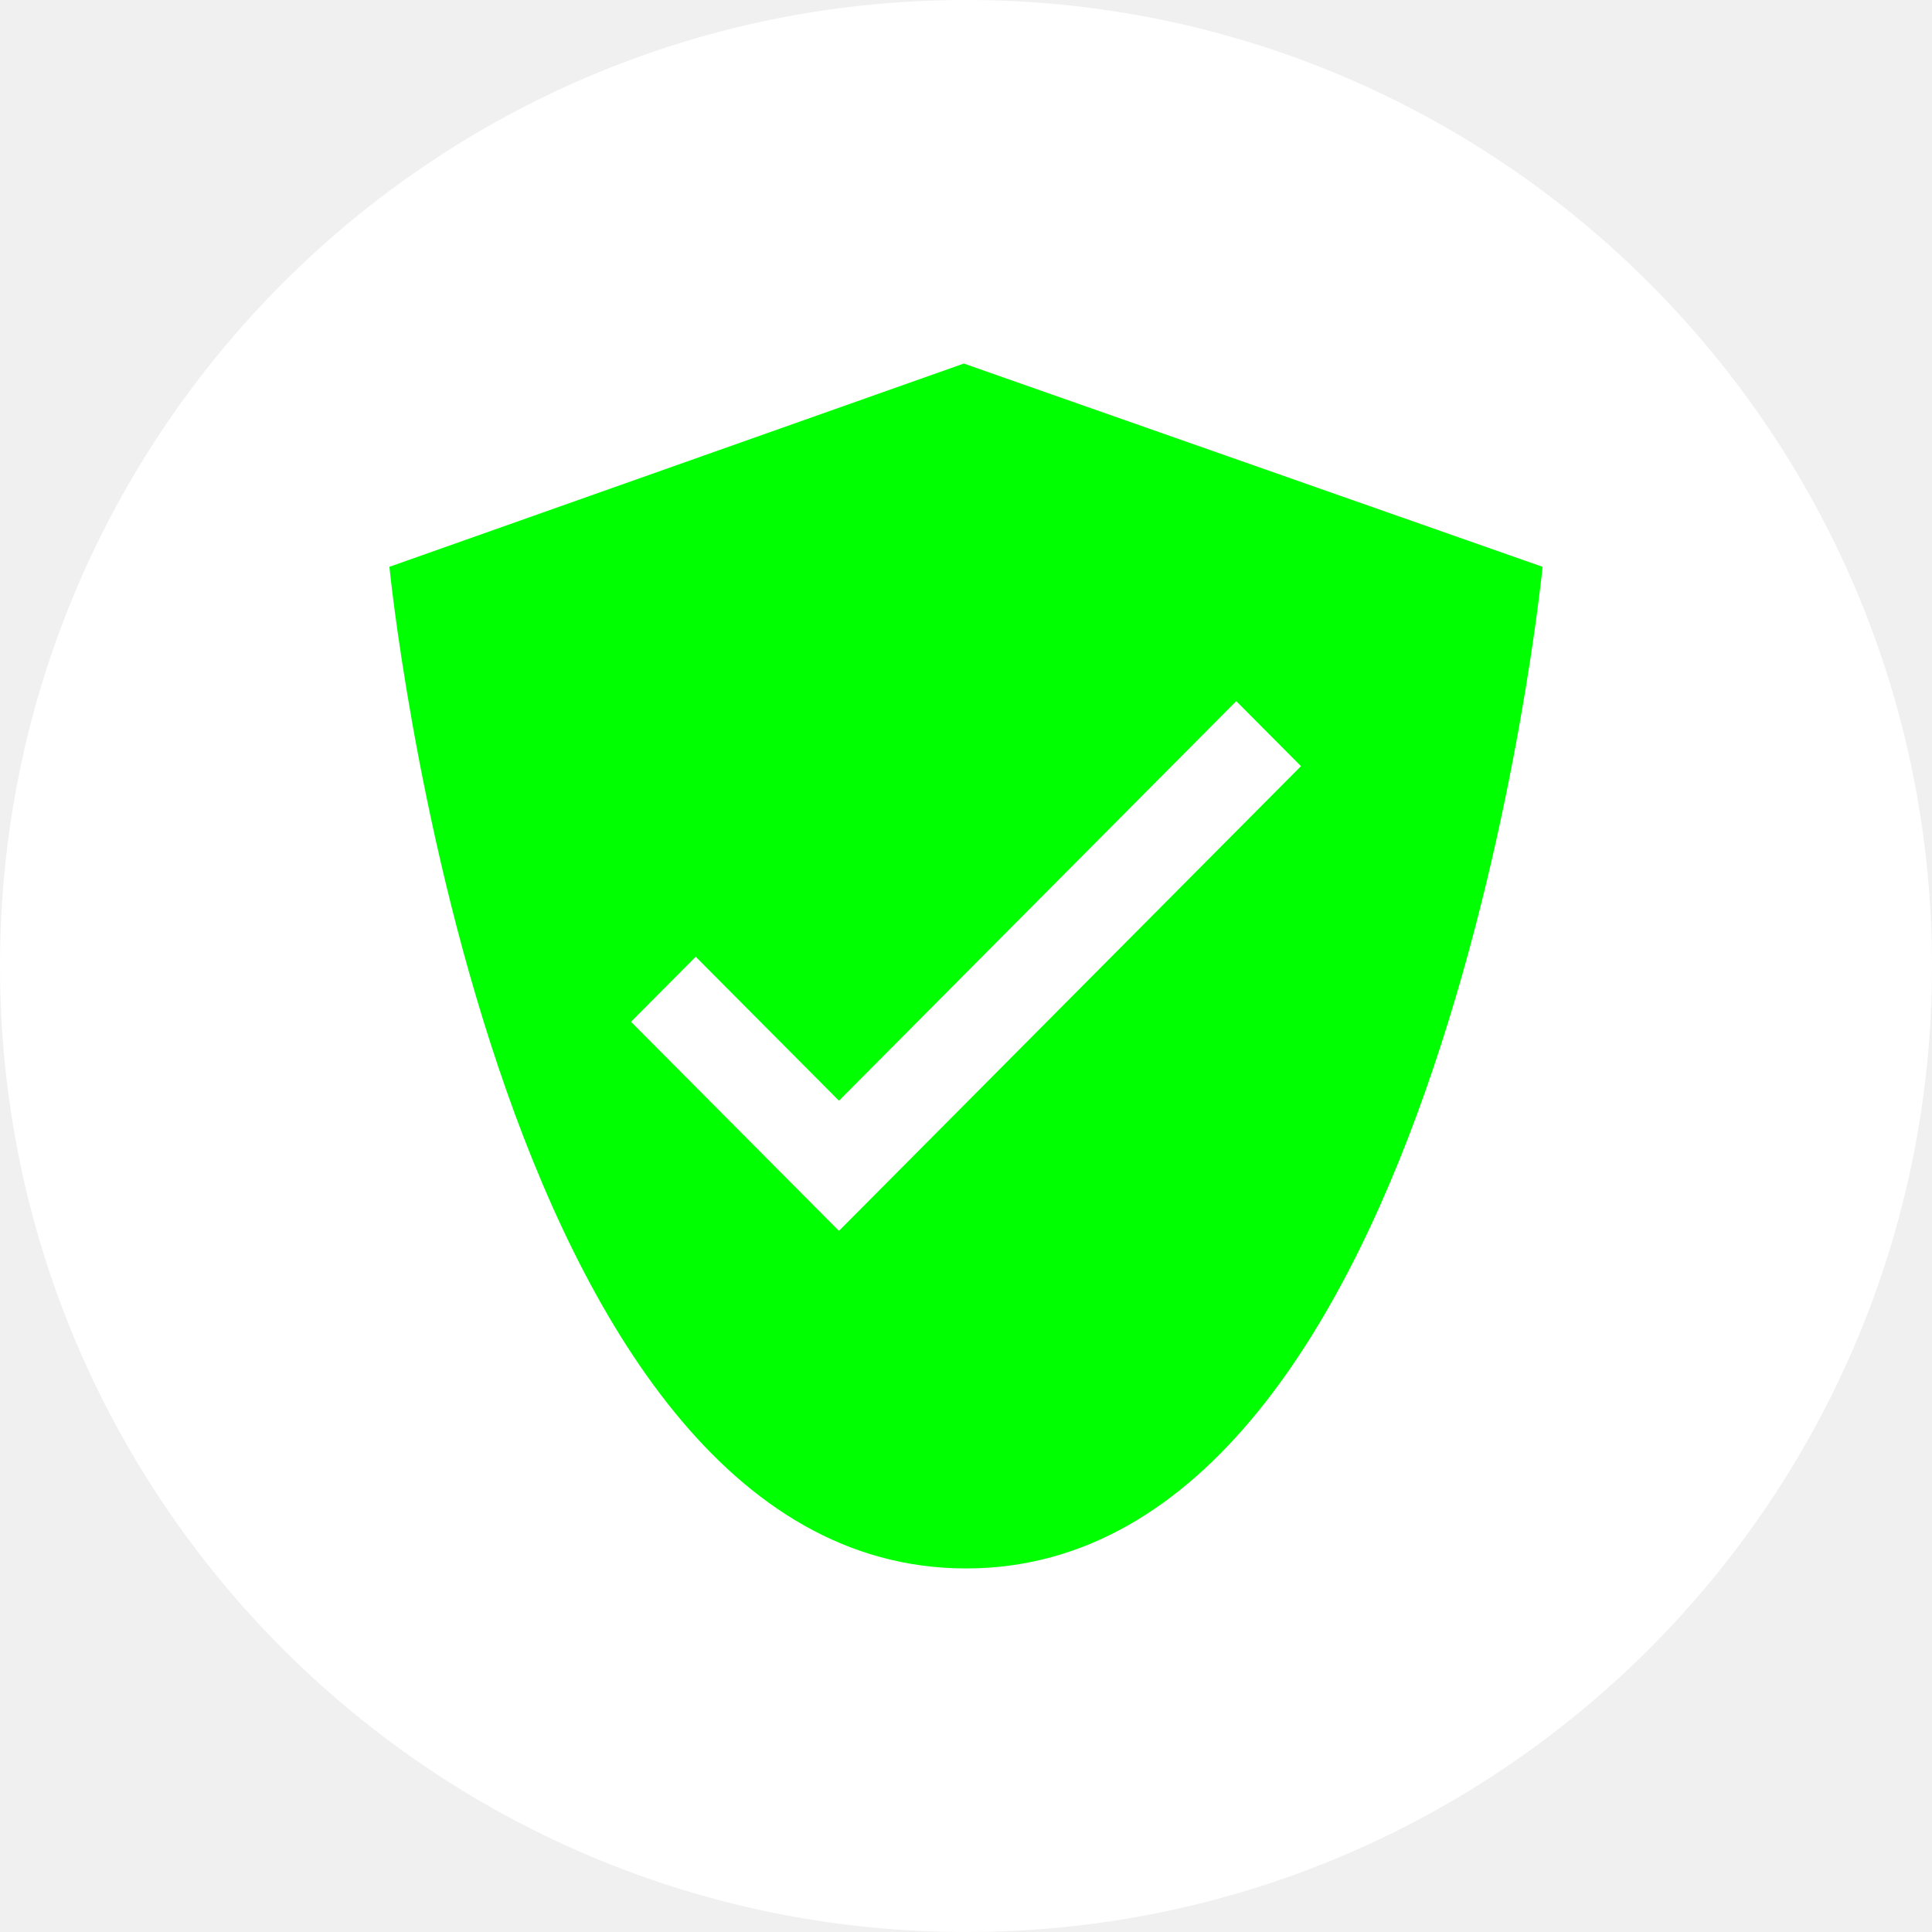
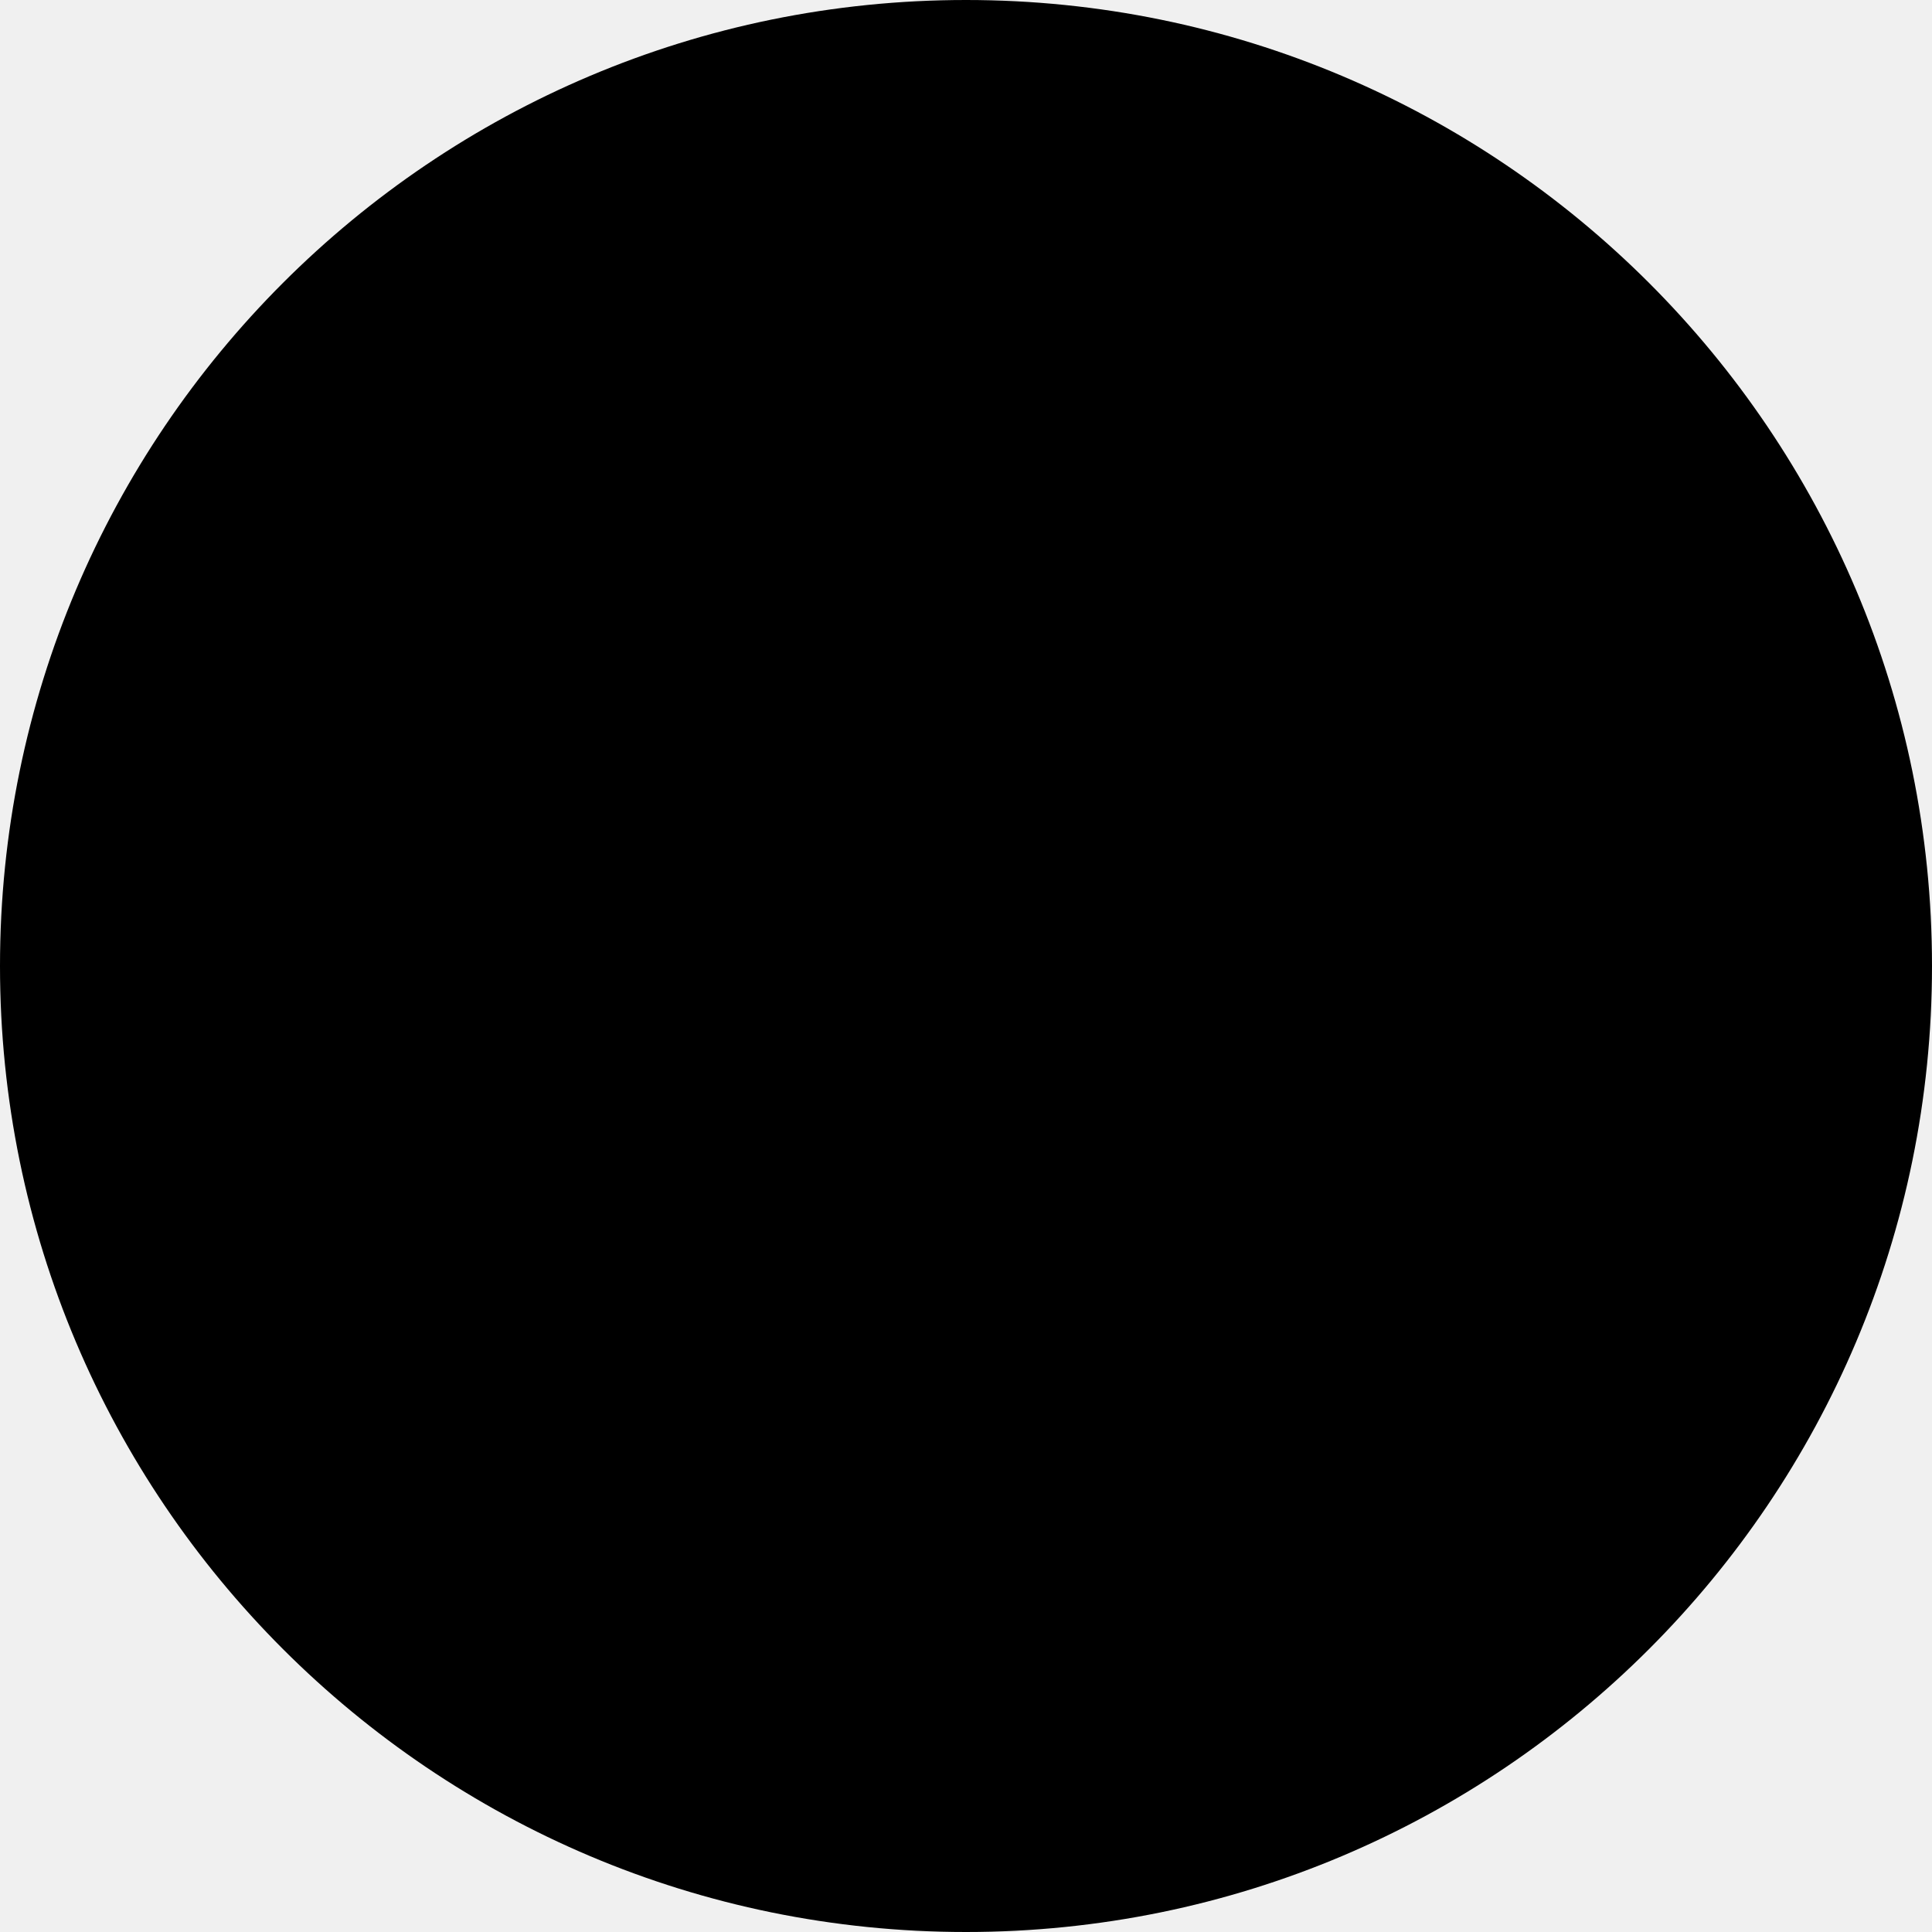
- <svg xmlns="http://www.w3.org/2000/svg" class="icon" width="200px" height="200.00px" viewBox="0 0 1024 1024" version="1.1">
-   <path d="M512 512m-512 0a512 512 0 1 0 1024 0 512 512 0 1 0-1024 0Z" fill="#FFFFFF" />
-   <path d="M512 831.312c-253.247 0-305.603-530.883-305.603-530.883L510.844 192.688l306.76 107.74S765.247 831.312 512 831.312z" fill="#00FF00" />
-   <path d="M368.75 507.1l-34.298 34.464 110.218 110.823 244.879-246.311-34.298-34.464-210.581 211.792-75.919-76.305z" fill="#FFFFFF" />
+ <svg xmlns="http://www.w3.org/2000/svg" class="icon" viewBox="0 0 1024 1024">
+   <path d="M0 512a512 512 0 1 0 1024 0A512 512 0 1 0 0 512z" />
+   <path d="M512 831.312c-253.247 0-305.603-530.884-305.603-530.884l304.447-107.74 306.76 107.74S765.246 831.312 512 831.312z" />
+   <path d="M368.75 507.1l-34.298 34.464 110.217 110.823 244.88-246.31-34.3-34.464-210.58 211.792L368.75 507.1z" />
</svg>
